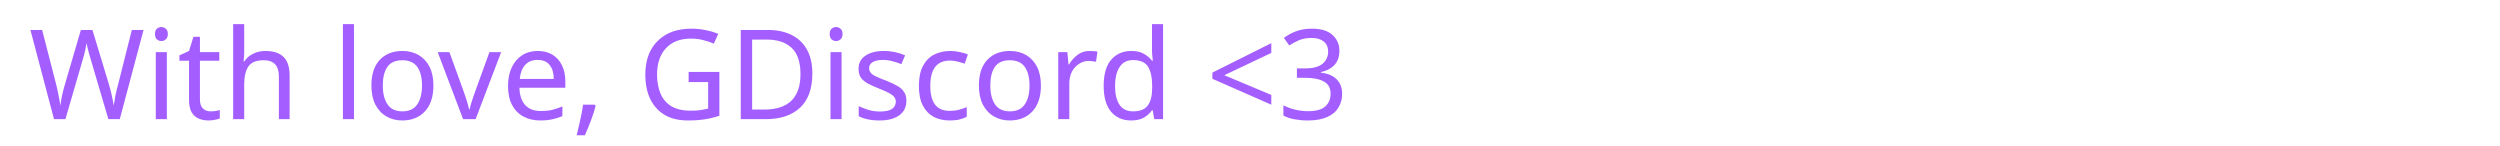
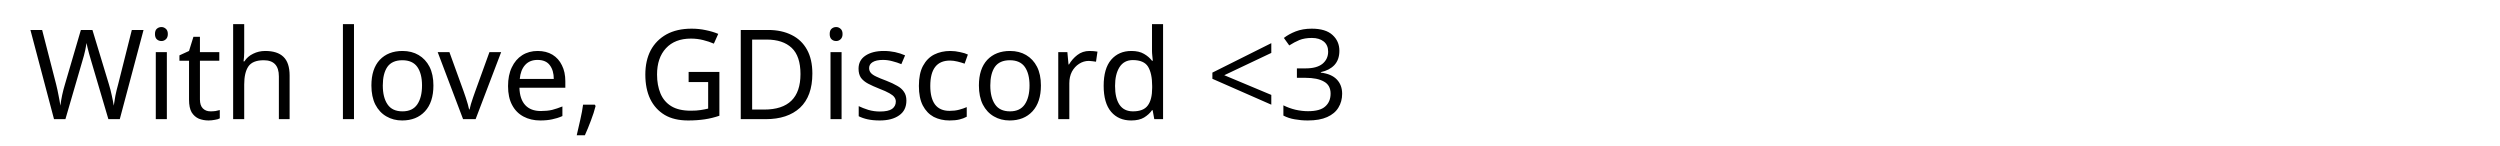
<svg xmlns="http://www.w3.org/2000/svg" version="1.1" id="Слой_1" x="0px" y="0px" width="240px" height="14px" viewBox="0 0 240 14" enable-background="new 0 0 240 14" xml:space="preserve">
-   <text transform="matrix(1 0 0 1 2.7798 11.4395)" fill="#A45EFF" font-family="'UniSansHeavyCaps'" font-size="12">With love, GDiscord &lt;3</text>
+   <text transform="matrix(1 0 0 1 2.7798 11.4395)" font-family="'UniSansHeavyCaps'" font-size="12">With love, GDiscord &lt;3</text>
</svg>
